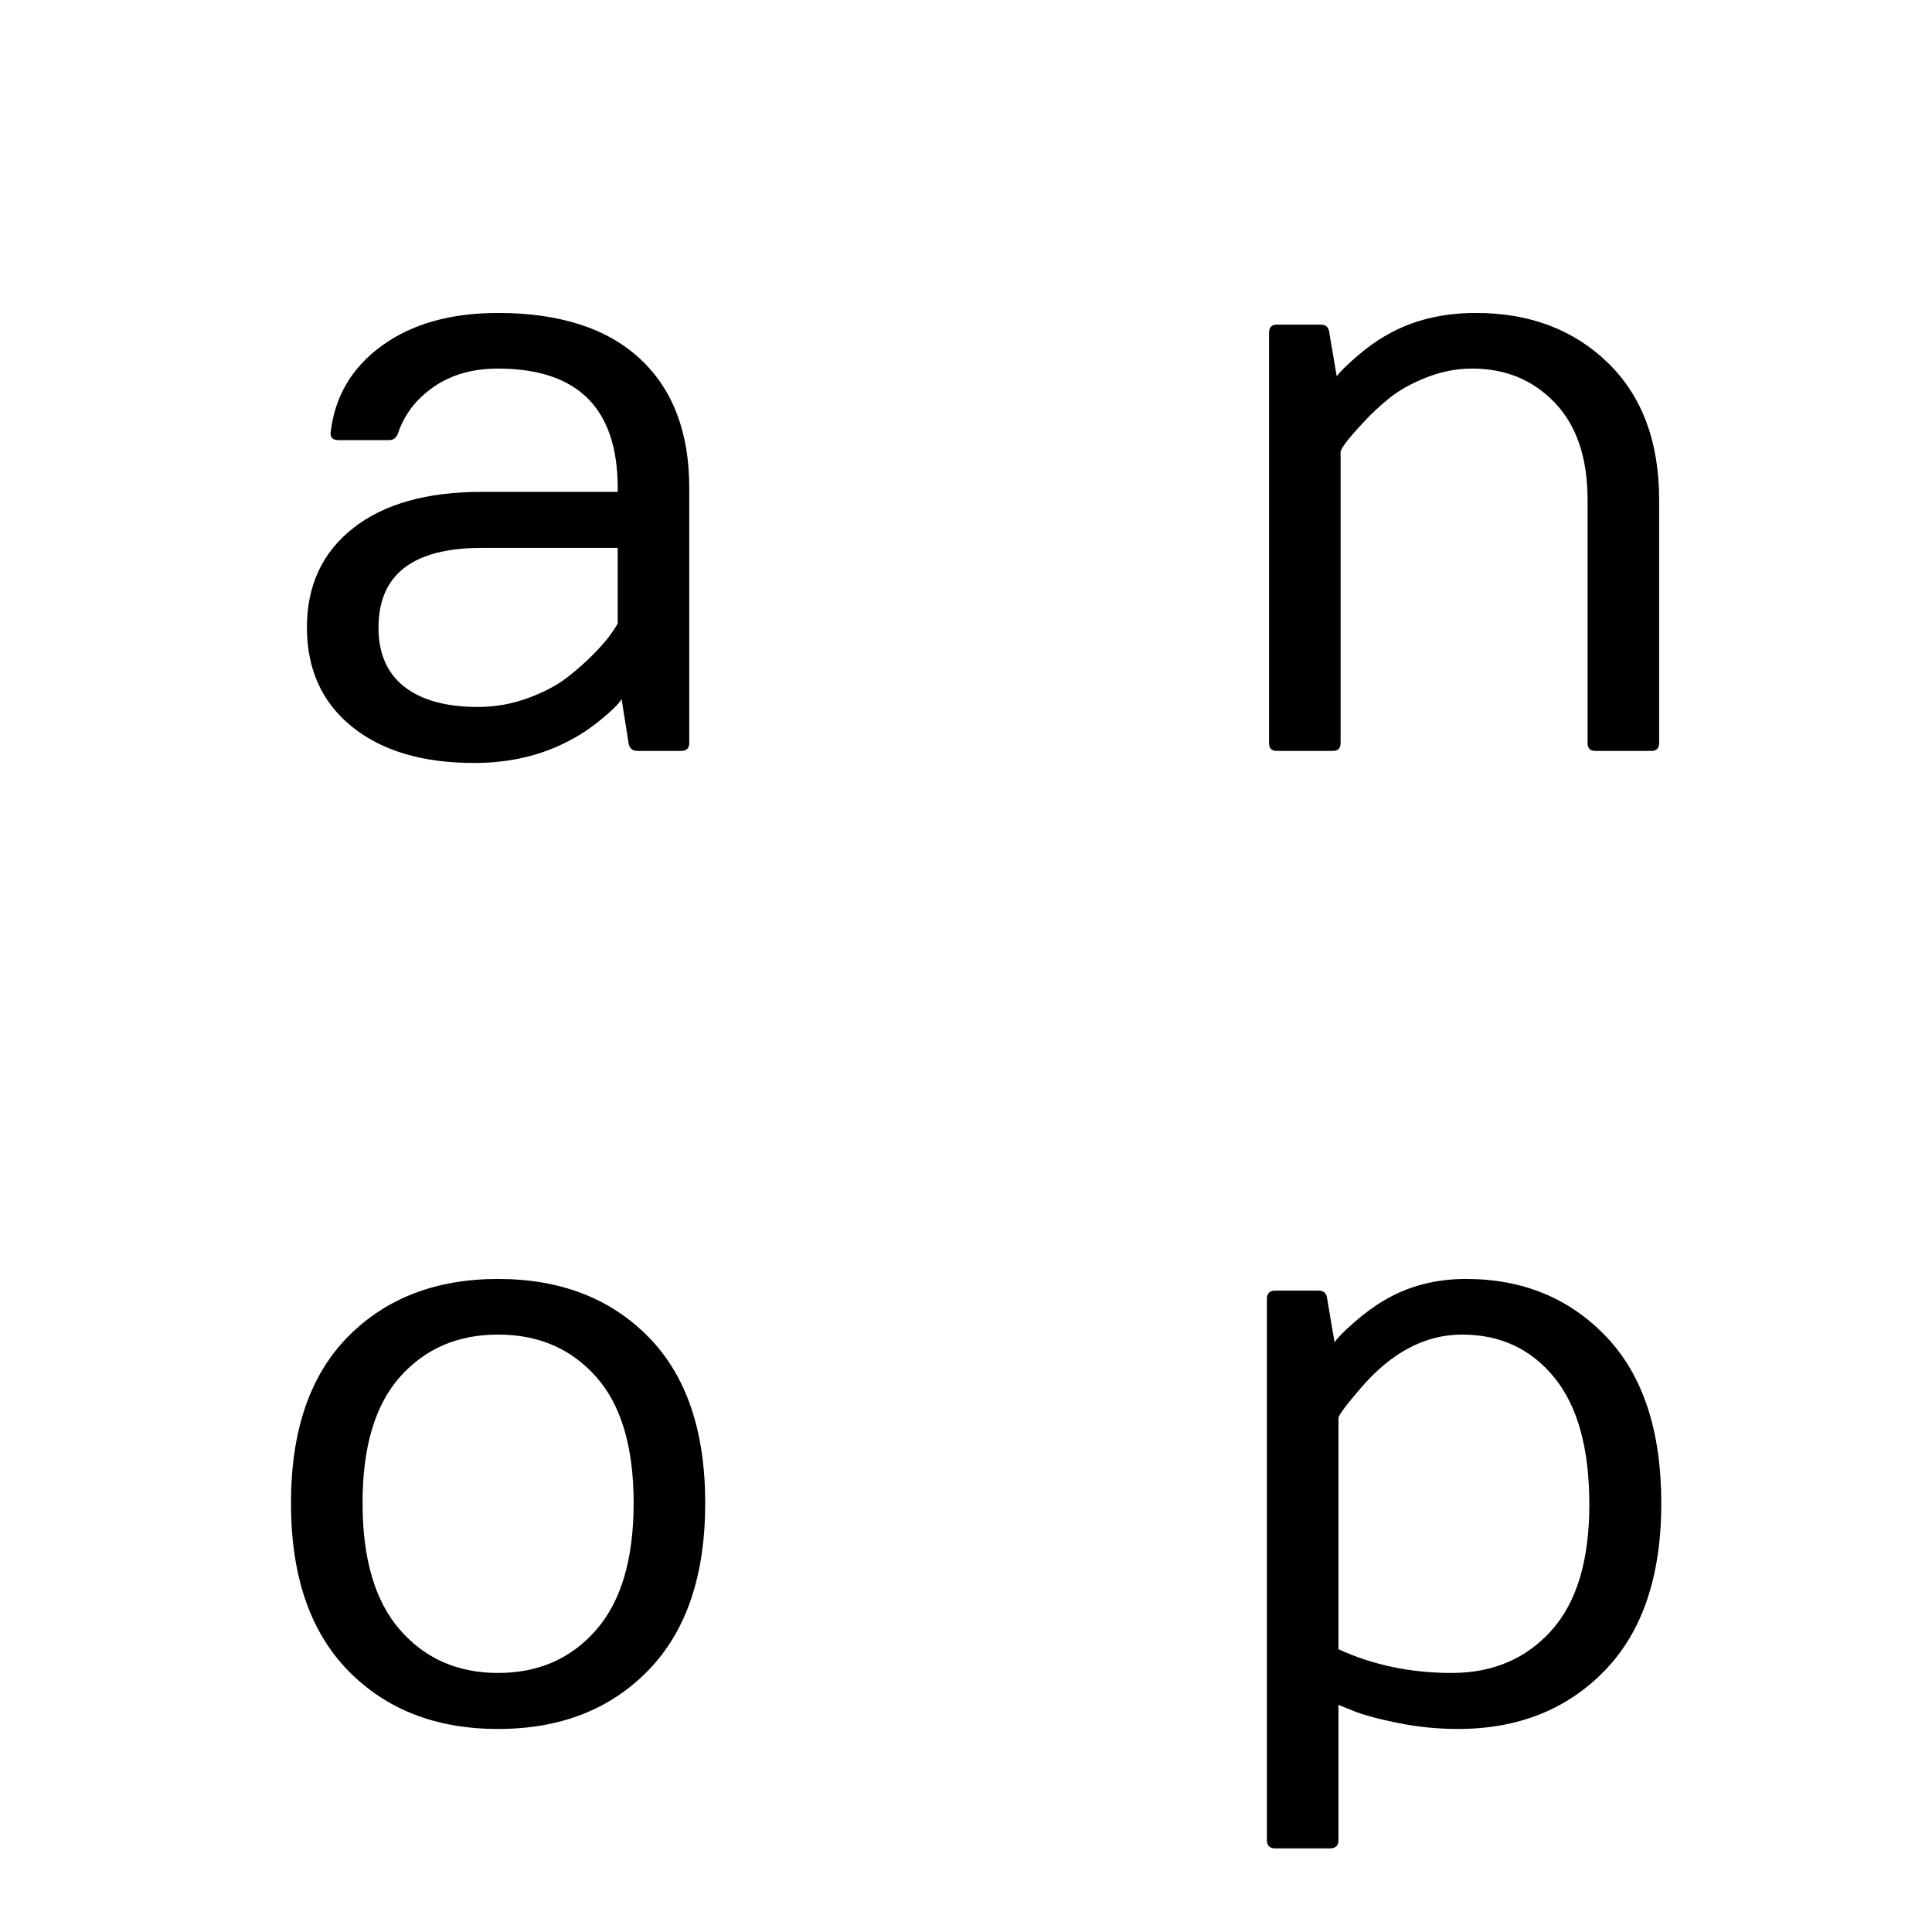
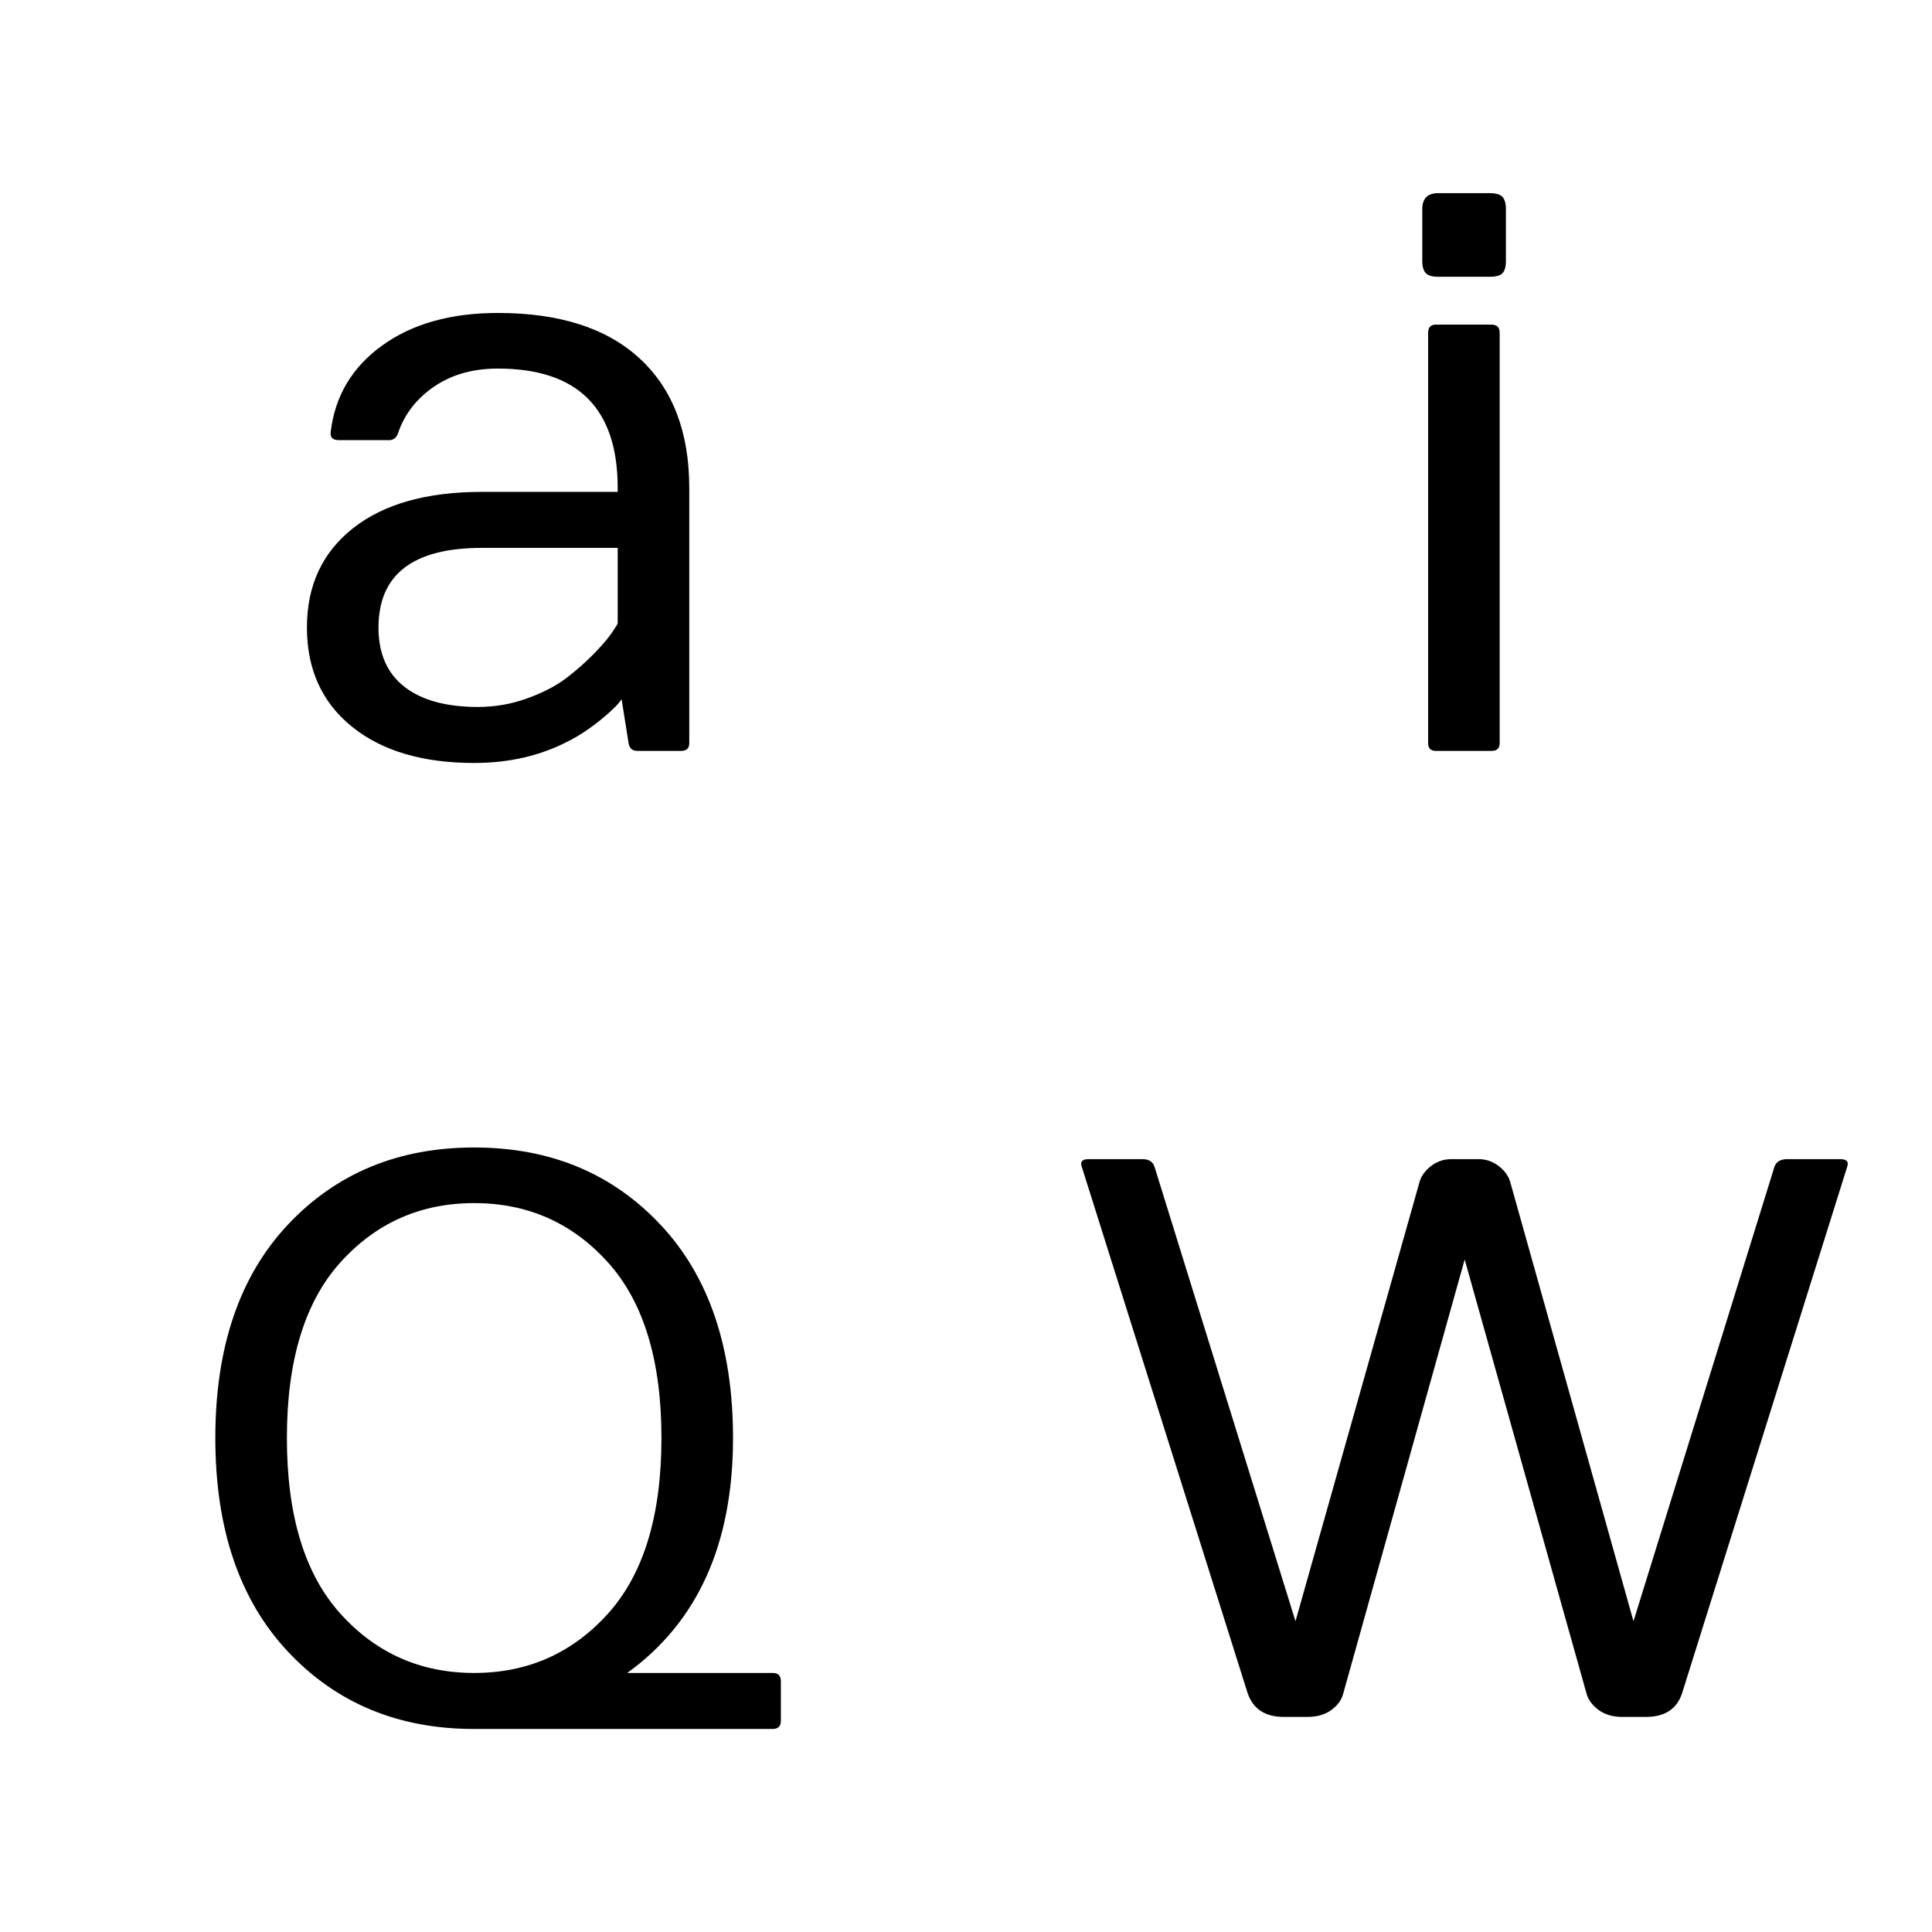
<svg xmlns="http://www.w3.org/2000/svg" height="512" width="512">
  <style>
path { fill: black; fill-rule: nonzero; }
</style>
  <g>
    <g transform="translate(8 8) scale(0.1030756) translate(588.5 1853) scale(1 -1)">
      <path d="M238.5,62.5 q-115.5,93.5,-115.5,255 q0,161.5,118.5,255 q118.5,93.5,331.5,93.5 l349,0 l0,10 q0,307,-308,307 q-96,0,-163.5,-46 q-67.5,-46,-92.5,-118 q-6,-20,-24,-20 l-129,0 q-23,0,-21,20 q16,139,132,223 q116,84,298,84 q238,0,365,-117.5 q127,-117.5,127,-332.5 l0,-656 q0,-20,-21,-20 l-112,0 q-20,0,-23,20 l-18,113 q-12,-19,-53,-52.5 q-41,-33.5,-82,-54.5 q-108,-57,-244,-57 q-199,0,-314.5,93.5 z M307,317 q0,-100,66.5,-152 q66.5,-52,189.5,-52 q66,0,127.5,22.5 q61.5,22.5,101,53 q39.5,30.5,70.5,62.5 q31,32,45.5,53.5 q14.5,21.5,14.5,23.5 l0,194 l-349,0 q-266,0,-266,-205 z" />
    </g>
-     <g transform="translate(264 8) scale(0.1030756) translate(496.5 1853) scale(1 -1)">
-       <path d="M205,20 l0,1055 q0,21,20,21 l113,0 q20,0,22,-21 l19,-112 q12,17,52,51.5 q40,34.5,78,55.5 q98,56,228,56 q207,0,339,-128 q132,-128,132,-353 l0,-625 q0,-20,-20,-20 l-144,0 q-20,0,-20,20 l0,625 q0,162,-84,250 q-84,88,-213,88 q-59,0,-116.5,-22.5 q-57.5,-22.5,-95.5,-53 q-38,-30.5,-67,-62.5 q-59,-63,-59,-77 l0,-748 q0,-20,-20,-20 l-144,0 q-20,0,-20,20 z" />
+     <g transform="translate(264 8) scale(0.1030756) translate(911.5 1853) scale(1 -1)">
+       <path d="M184,1393 q0,41,41,41 l133,0 q23,0,32,-9.5 q9,-9.5,9,-31.5 l0,-133 q0,-23,-9,-32 q-9,-9,-32,-9 l-133,0 q-22,0,-31.5,9 q-9.5,9,-9.5,32 l0,133 z M199,20 l0,1055 q0,21,20,21 l143,0 q21,0,21,-21 l0,-1055 q0,-20,-21,-20 l-143,0 q-20,0,-20,20 z" />
    </g>
-     <g transform="translate(8 264) scale(0.1030756) translate(547.5 1853) scale(1 -1)">
-       <path d="M655.5,-31 q-239.5,0,-386,150.5 q-146.5,150.5,-146.5,430 q0,279.5,146.5,428 q146.5,148.5,386,148.5 q239.5,0,386,-148.5 q146.5,-148.5,146.5,-428 q0,-279.5,-146.5,-430 q-146.5,-150.5,-386,-150.5 z M655.5,983 q-155.5,0,-252,-108.5 q-96.5,-108.5,-96.5,-324.5 q0,-216,96.5,-326.5 q96.5,-110.5,252,-110.5 q155.5,0,252,110.5 q96.5,110.5,96.5,326.5 q0,216,-96.5,324.5 q-96.5,108.5,-252,108.5 z" />
+     <g transform="translate(8 264) scale(0.1030756) translate(353 1853) scale(1 -1)">
+       <path d="M1454,717 q0,-408,-272,-604 l374,0 q21,0,21,-21 l0,-102 q0,-21,-21,-21 l-768,0 q-292,0,-478.5,199 q-186.5,199,-186.5,549 q0,350,186.5,548.5 q186.5,198.5,479,198.5 q292.5,0,479,-198.5 q186.5,-198.5,186.5,-548.5 z M1132.5,1168.5 q-137.5,152.5,-344,152.5 q-206.5,0,-344,-152.5 q-137.5,-152.5,-137.5,-451.5 q0,-299,137.5,-451.5 q137.5,-152.5,344,-152.5 q206.5,0,344,152.5 q137.5,152.5,137.5,451.5 q0,299,-137.5,451.5 z" />
    </g>
-     <g transform="translate(264 264) scale(0.1030756) translate(491 1853) scale(1 -1)">
-       <path d="M205,-317 l0,1392 q0,20,20,21 l113,0 q20,0,22,-21 l19,-112 q11,17,50.5,51.5 q39.5,34.5,75.5,55.5 q93,56,212,56 q219,0,360.5,-148.5 q141.5,-148.5,141.5,-428.5 q0,-280,-145.5,-430 q-145.5,-150,-377.5,-150 q-78,0,-154.5,15.5 q-76.5,15.5,-115.5,31.5 l-37,15 l0,-348 q0,-20,-20,-21 l-144,0 q-20,1,-20,21 z M389,174 q133,-61,291,-61 q158,0,256,108.5 q98,108.5,98,324.5 q0,216,-90,326.5 q-90,110.5,-237,110.5 q-143,0,-261,-138 q-57,-66,-57,-77 l-0,-594 z" />
+     <g transform="translate(264 264) scale(0.1030756) translate(157.5 1853) scale(1 -1)">
+       <path d="M63,1413 q-2,5,-2,9 q0,12,19,12 l139,0 q25,0,31,-21 l362,-1167 l318,1126 q6,25,29.5,43.5 q23.5,18.5,52.5,18.5 l71,0 q29,0,52.5,-18.5 q23.5,-18.5,29.5,-43.5 l316,-1126 l362,1167 q6,20,31,21 l139,0 q25,0,17,-21 l-424,-1352 q-20,-61,-93,-61 l-61,0 q-37,0,-61.5,18.5 q-24.5,18.5,-30.5,42.5 l-313,1115 l-312,-1115 q-6,-25,-30.5,-43 q-24.5,-18,-61.5,-18 l-61,0 q-72,0,-93,61 l-426,1352 z" />
    </g>
  </g>
</svg>
